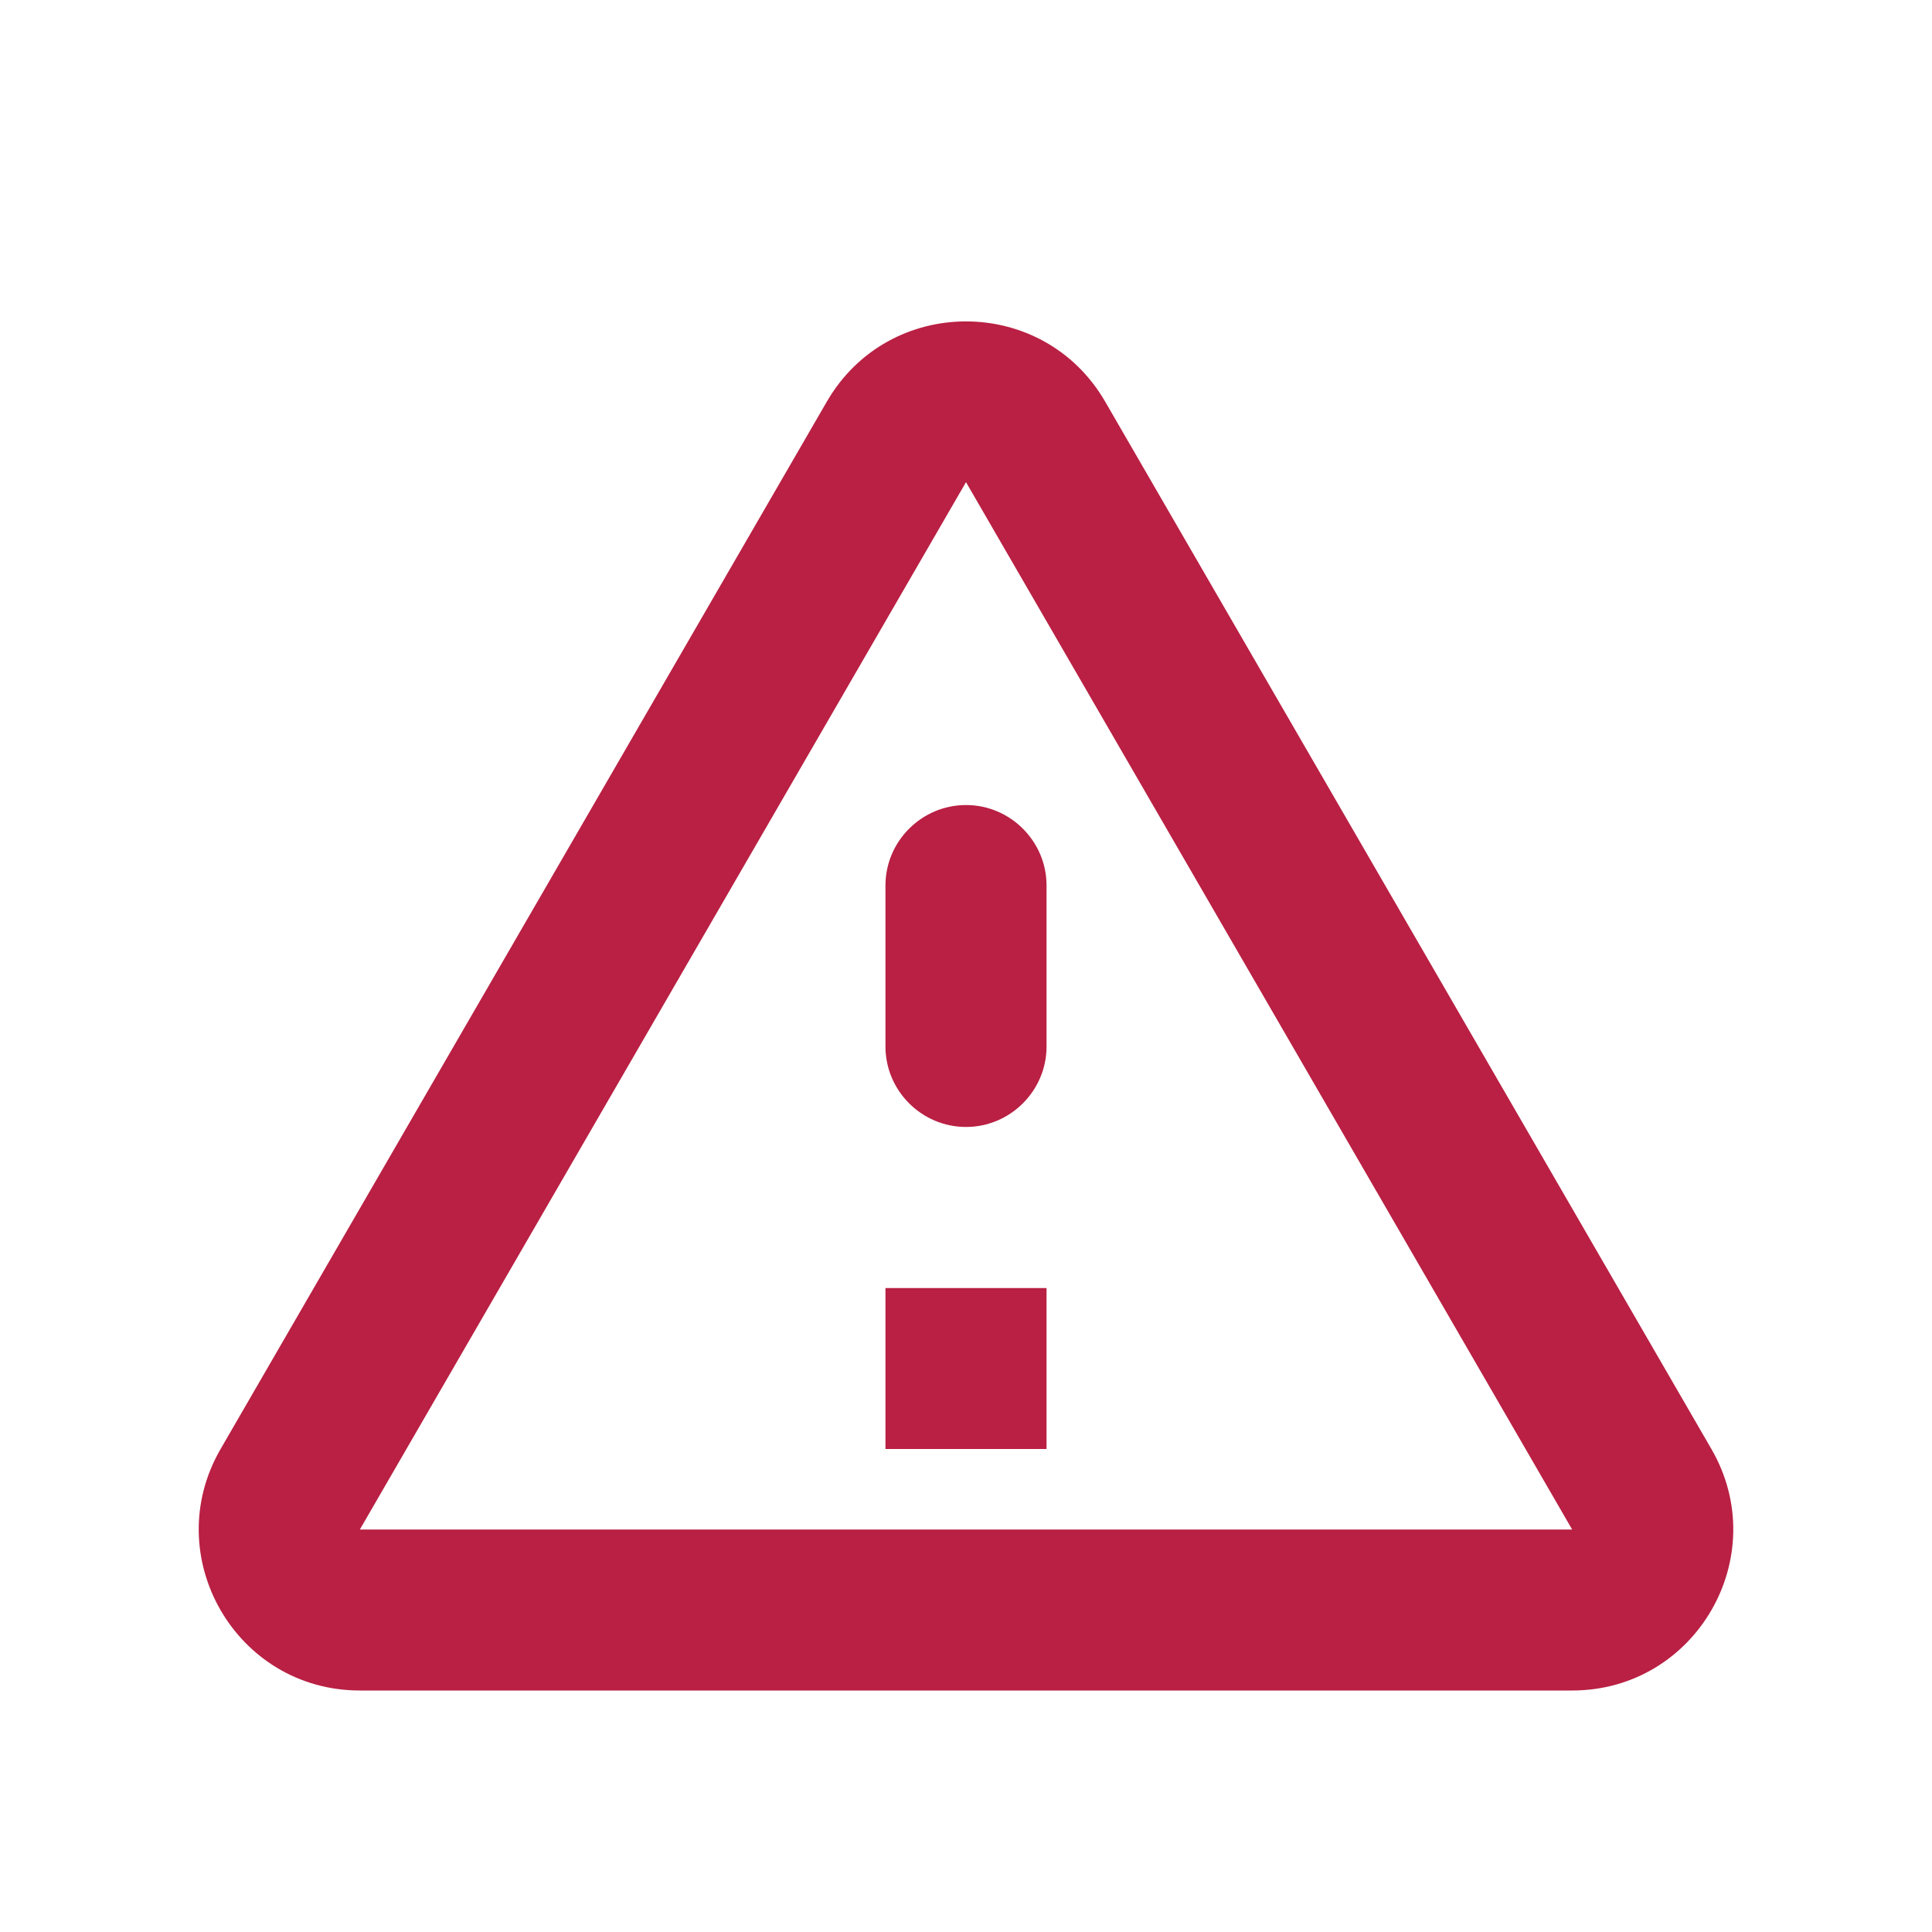
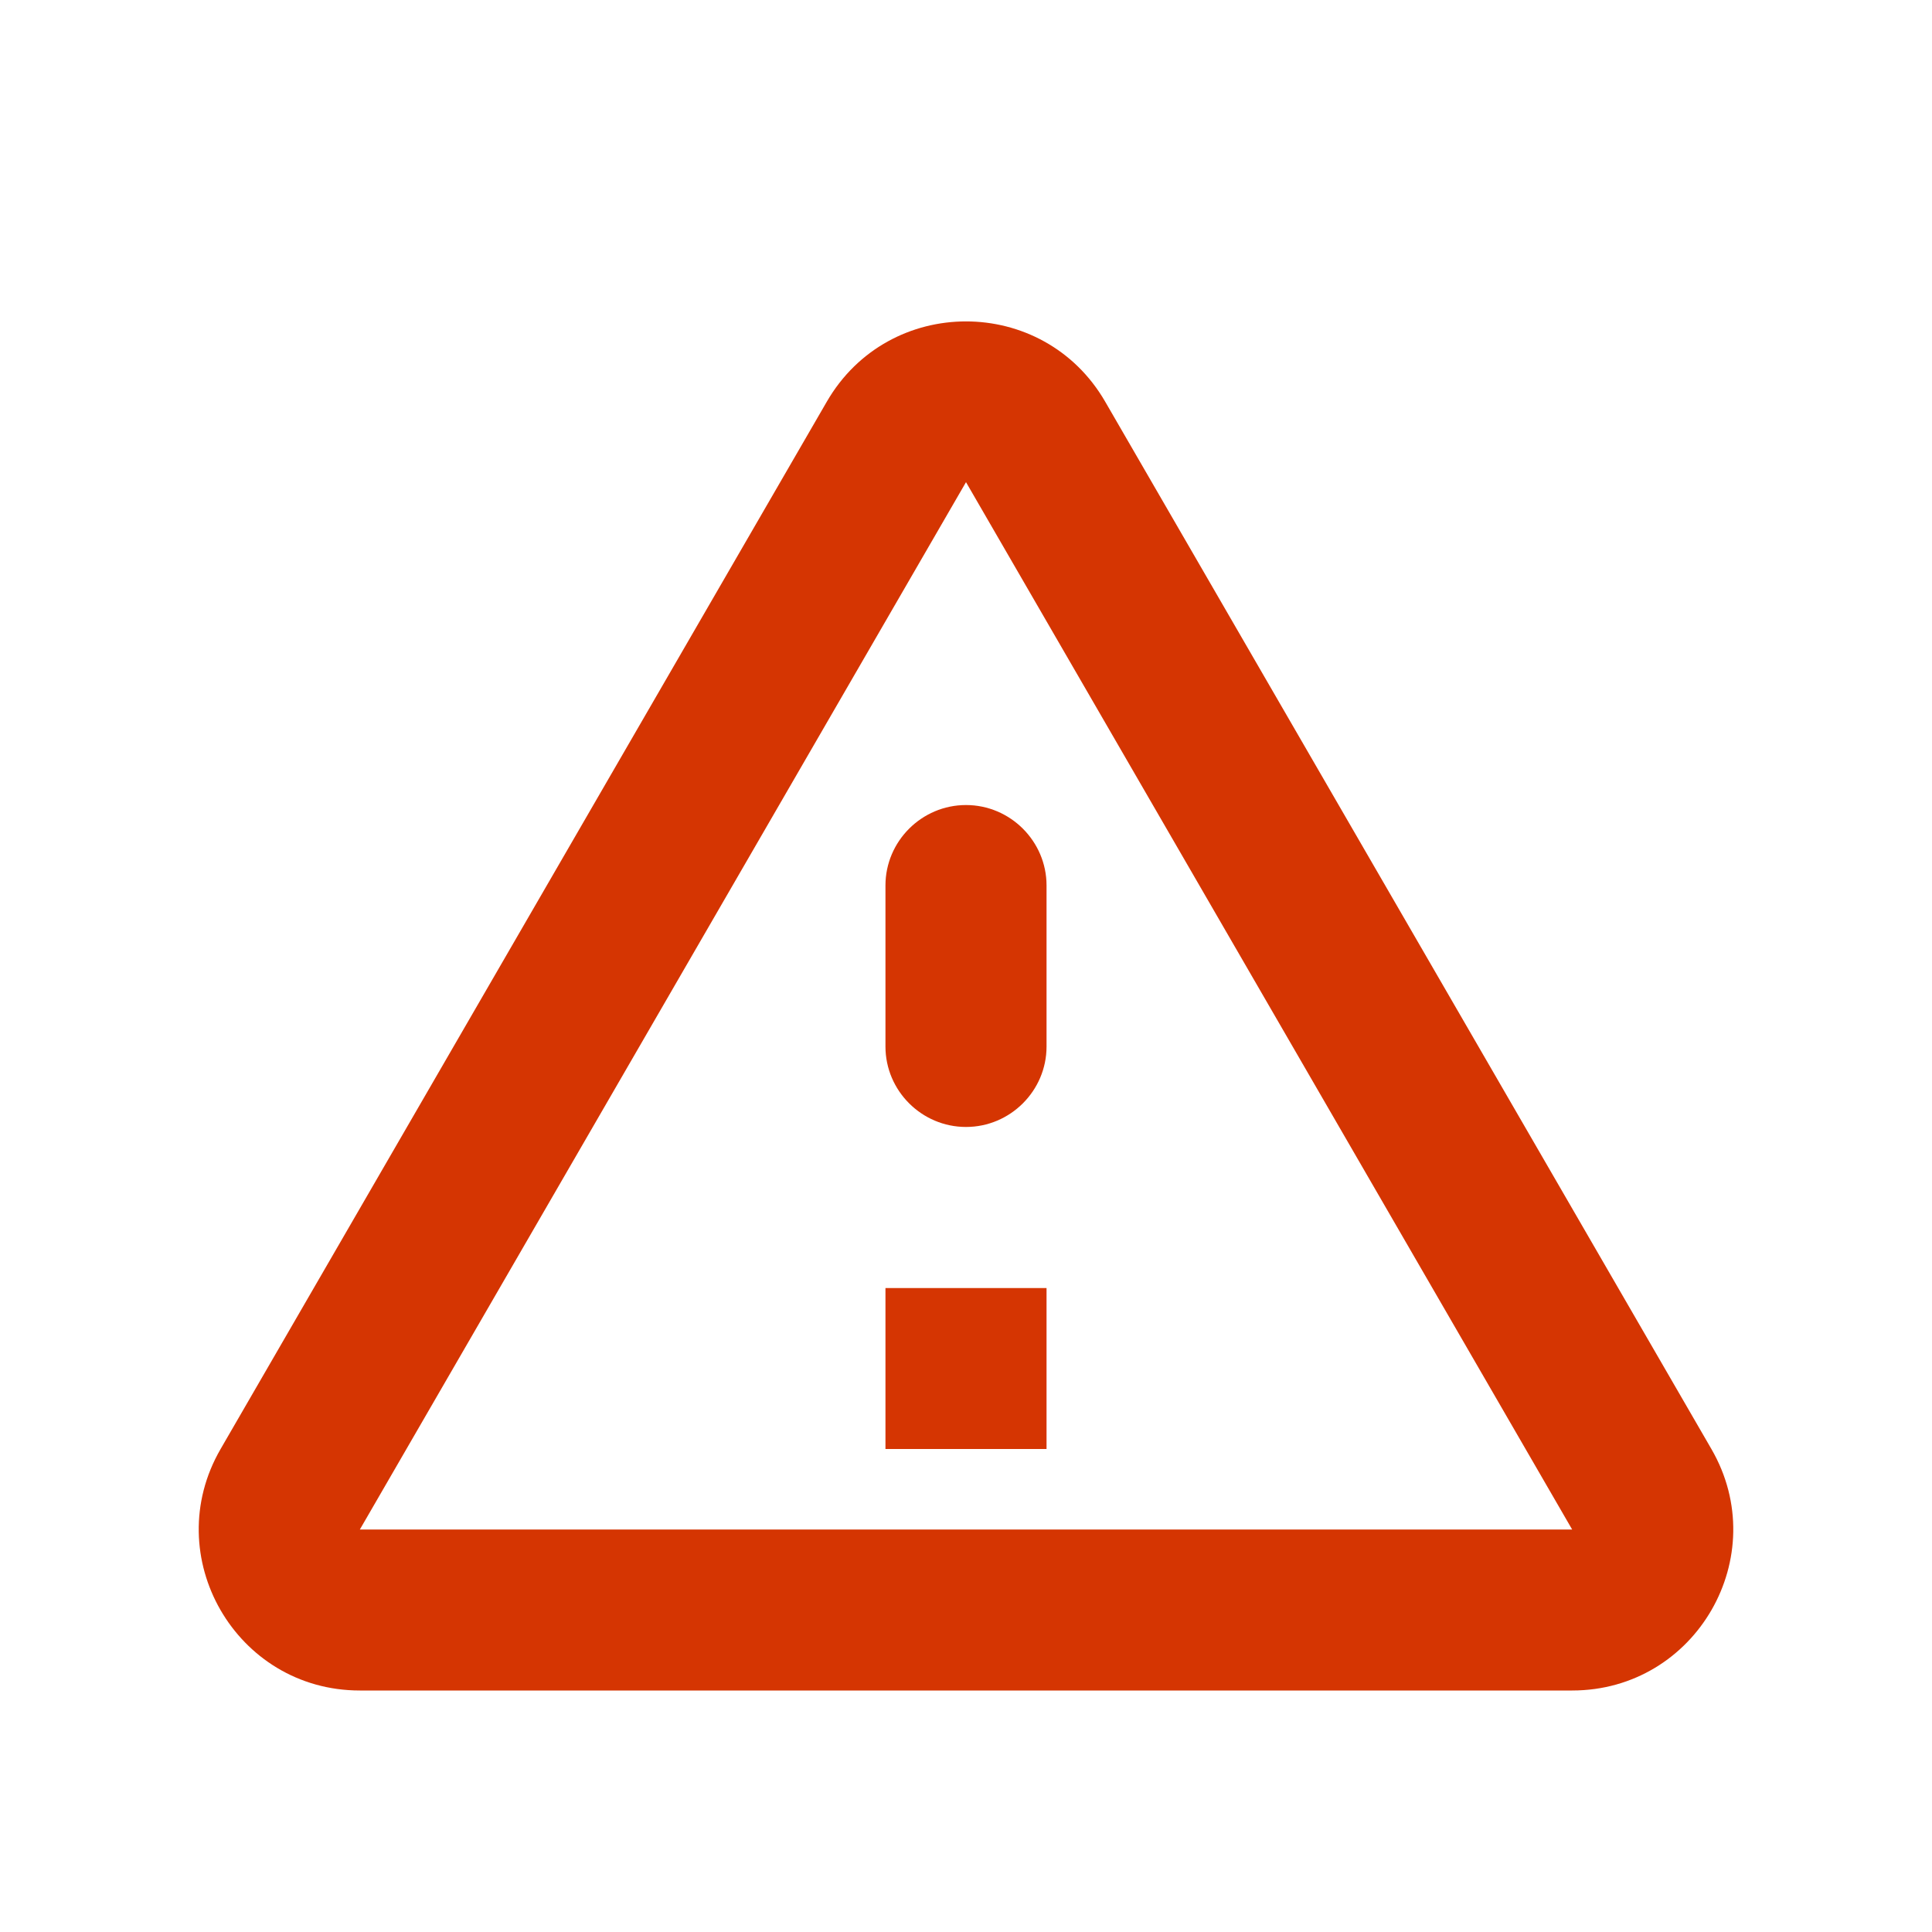
<svg xmlns="http://www.w3.org/2000/svg" width="16" height="16" viewBox="0 0 16 16" fill="none">
-   <path d="M8 3.993L13.02 12.667H2.98L8 3.993ZM1.827 12C1.313 12.887 1.953 14 2.98 14H13.02C14.047 14 14.687 12.887 14.173 12L9.153 3.327C8.64 2.44 7.36 2.44 6.847 3.327L1.827 12ZM7.333 7.333V8.667C7.333 9.033 7.633 9.333 8 9.333C8.367 9.333 8.667 9.033 8.667 8.667V7.333C8.667 6.967 8.367 6.667 8 6.667C7.633 6.667 7.333 6.967 7.333 7.333ZM7.333 10.667H8.667V12H7.333V10.667Z" fill="#B92043" />
+   <path d="M8 3.993L13.02 12.667H2.98L8 3.993ZM1.827 12C1.313 12.887 1.953 14 2.98 14H13.02C14.047 14 14.687 12.887 14.173 12L9.153 3.327C8.64 2.44 7.36 2.44 6.847 3.327L1.827 12ZM7.333 7.333V8.667C7.333 9.033 7.633 9.333 8 9.333C8.367 9.333 8.667 9.033 8.667 8.667V7.333C8.667 6.967 8.367 6.667 8 6.667C7.633 6.667 7.333 6.967 7.333 7.333ZM7.333 10.667H8.667V12H7.333V10.667Z" fill="#d53502" />
</svg>
